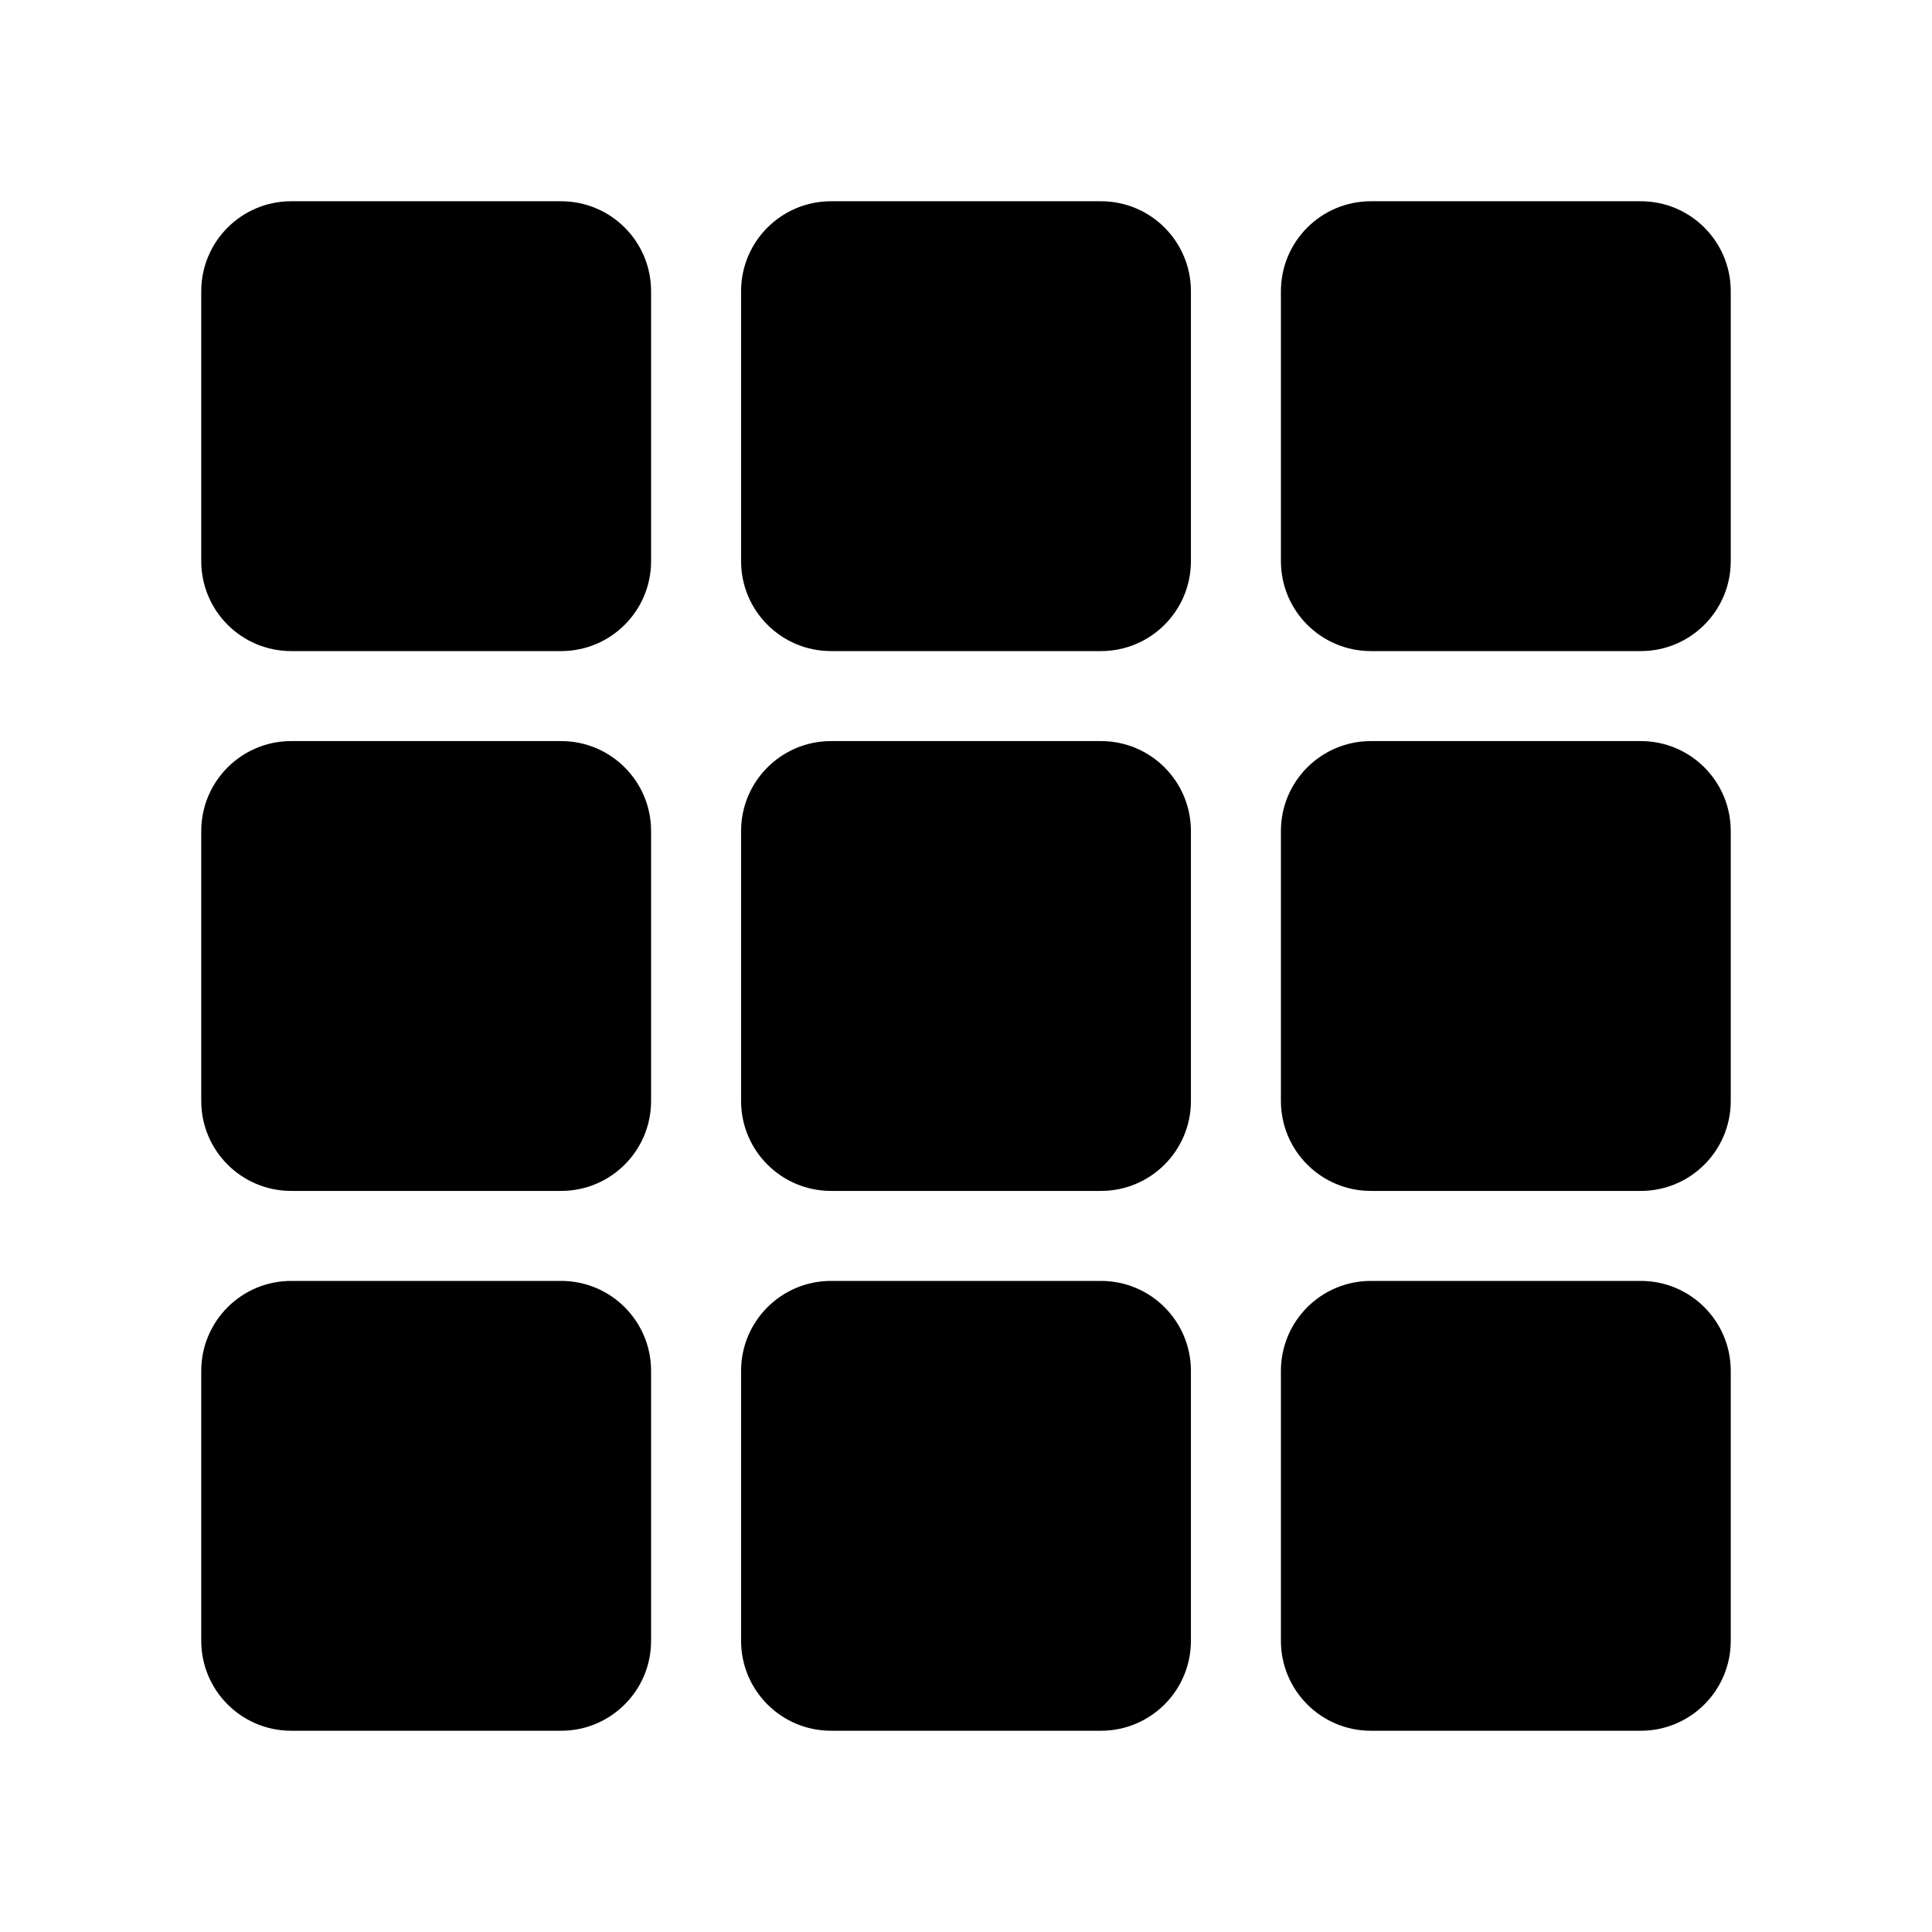
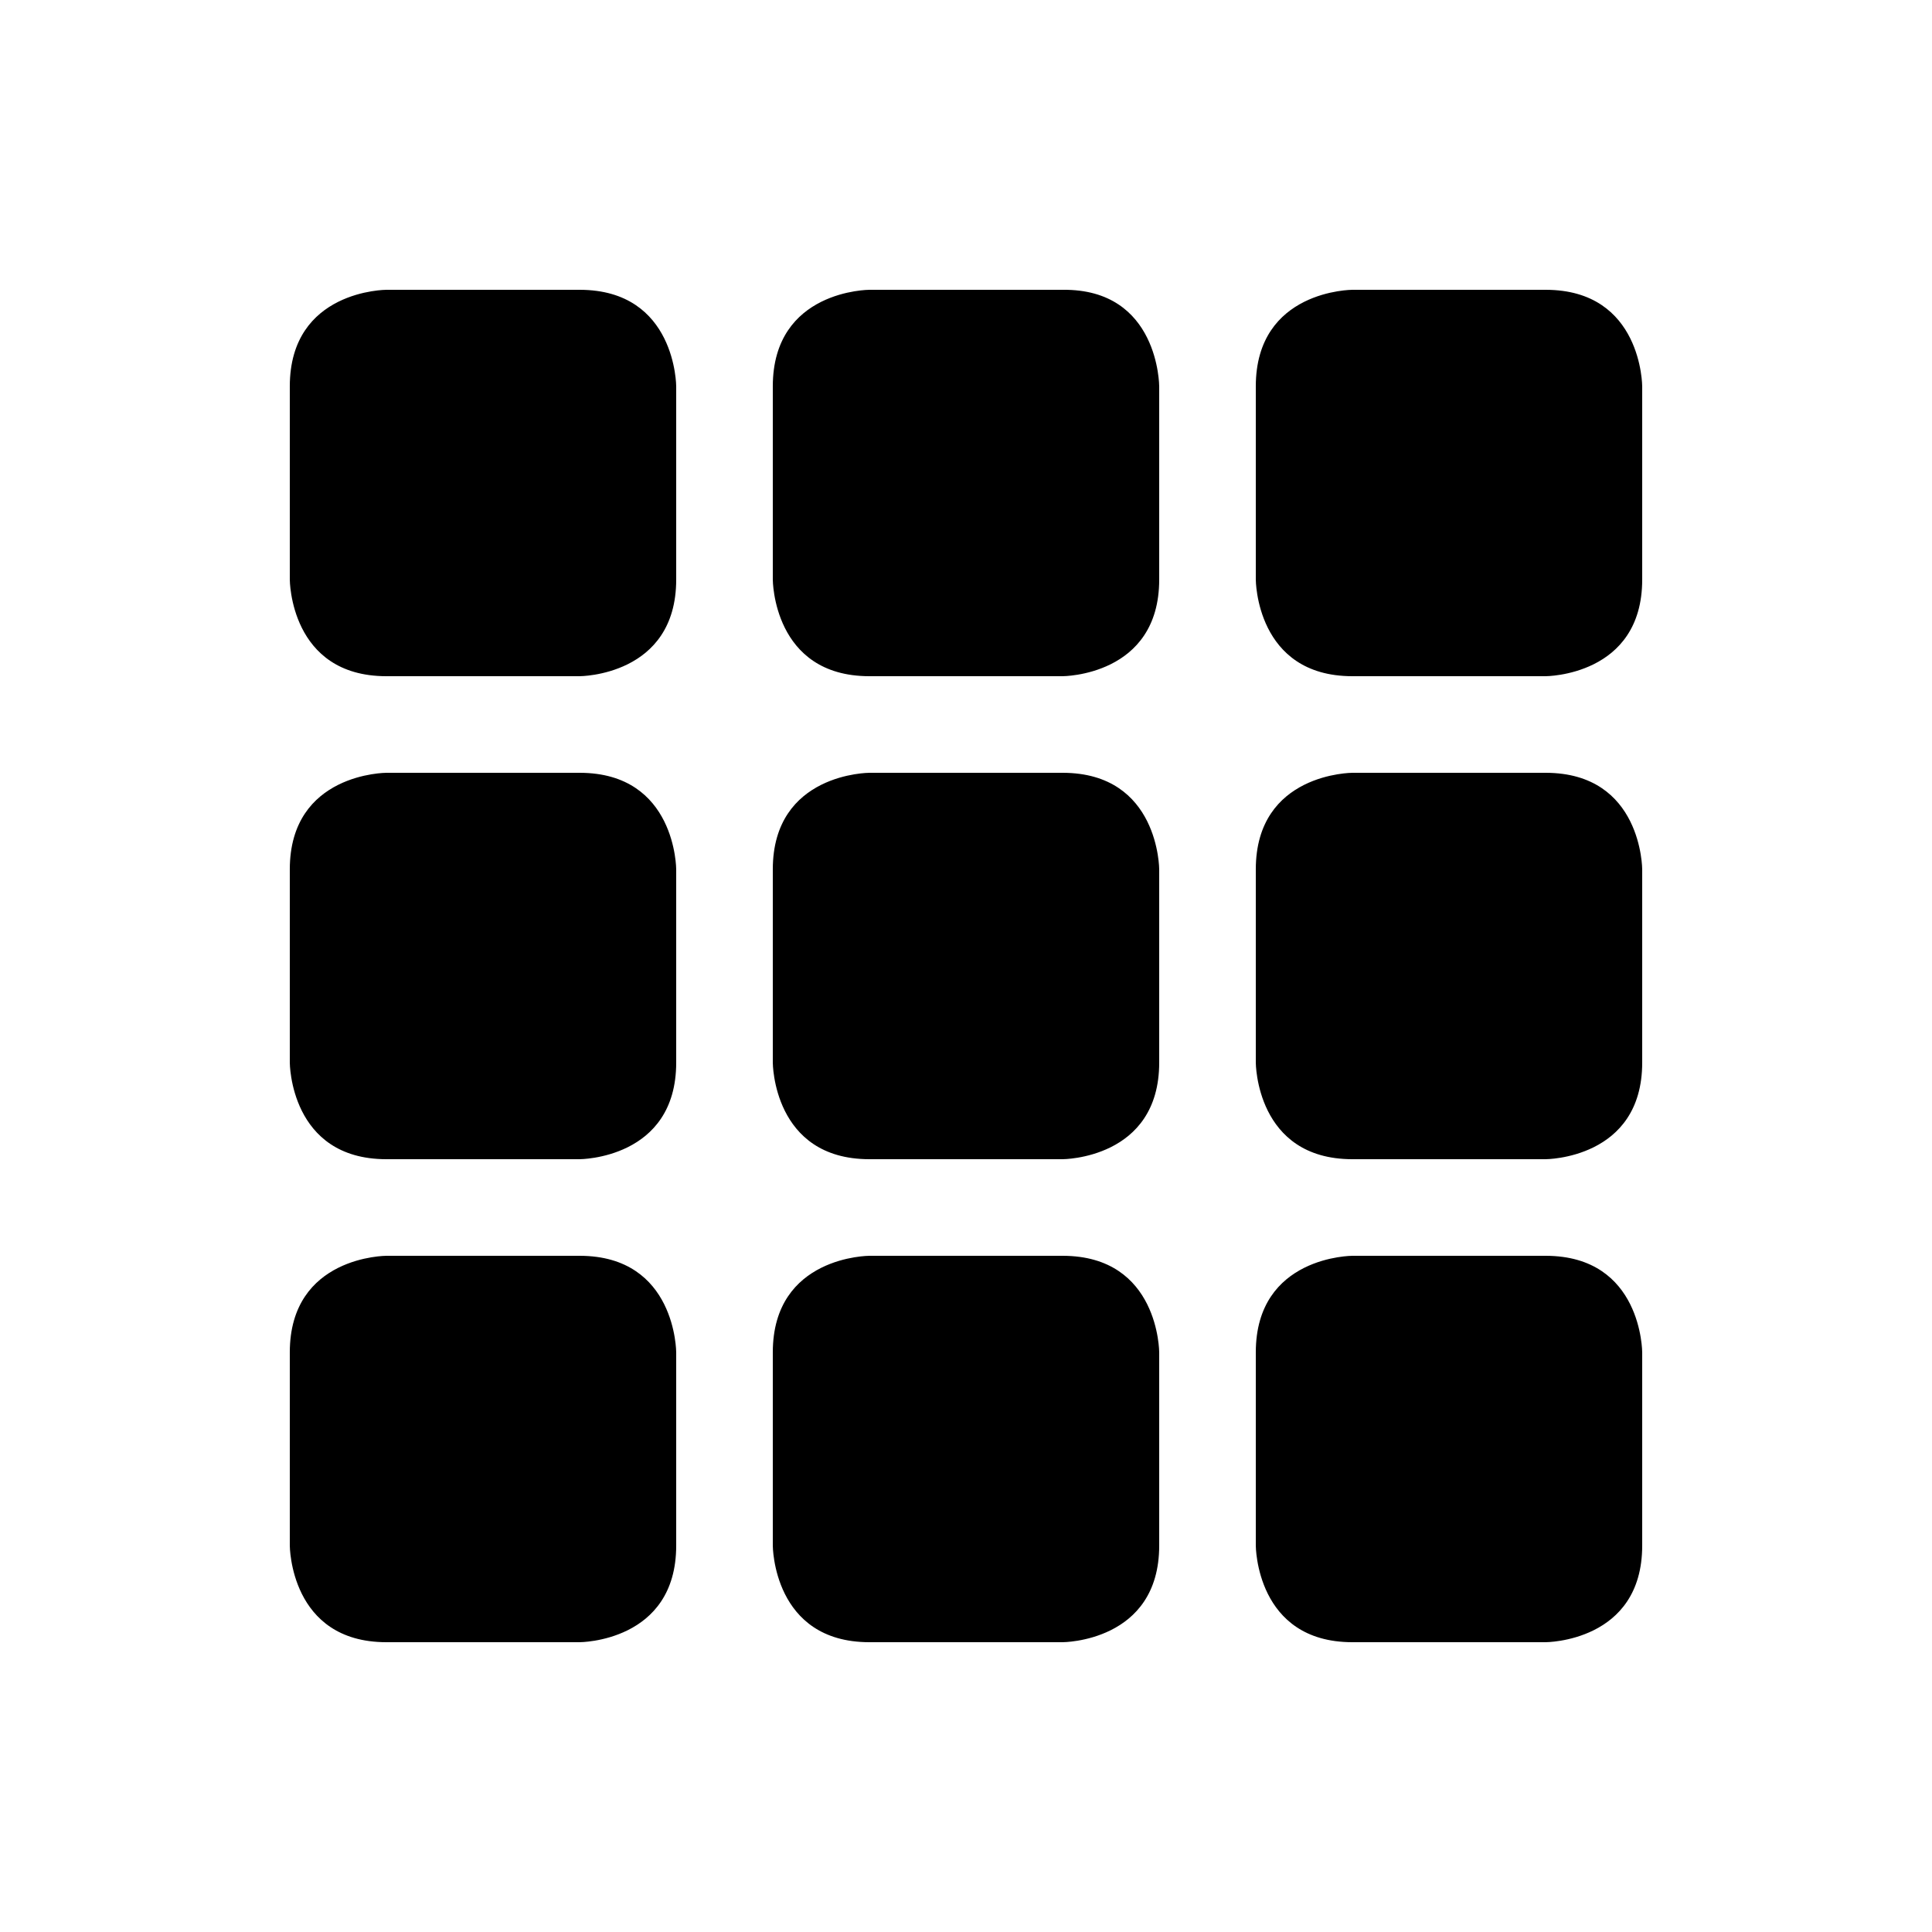
- <svg xmlns="http://www.w3.org/2000/svg" xml:space="preserve" viewBox="0 0 48 48" height="48" width="48" version="1.1">
-   <path style="fill:#000000" d="m7.235 5c-1.235 0-2.235 1-2.235 2.235v6.706c0 1.235 1 2.235 2.235 2.235h6.706c1.235 0 2.235-1 2.235-2.235v-6.706c0-1.235-1-2.235-2.235-2.235h-6.706zm13.412 0c-1.235 0-2.235 1-2.235 2.235v6.706c0 1.235 1 2.235 2.235 2.235h6.706c1.235 0 2.235-1 2.235-2.235v-6.706c0-1.235-1-2.235-2.235-2.235h-6.706zm13.412 0c-1.235 0-2.235 1-2.235 2.235v6.706c0 1.235 1 2.235 2.235 2.235h6.706c1.235 0 2.235-1 2.235-2.235v-6.706c0-1.235-1-2.235-2.235-2.235h-6.706zm-26.824 13.412c-1.235 0-2.235 1-2.235 2.235v6.706c0 1.235 1 2.235 2.235 2.235h6.706c1.235 0 2.235-1 2.235-2.235v-6.706c0-1.235-1-2.235-2.235-2.235h-6.706zm13.412 0c-1.235 0-2.235 1-2.235 2.235v6.706c0 1.235 1 2.235 2.235 2.235h6.706c1.235 0 2.235-1 2.235-2.235v-6.706c0-1.235-1-2.235-2.235-2.235h-6.706zm13.412 0c-1.235 0-2.235 1-2.235 2.235v6.706c0 1.235 1 2.235 2.235 2.235h6.706c1.235 0 2.235-1 2.235-2.235v-6.706c0-1.235-1-2.235-2.235-2.235h-6.706zm-26.824 13.412c-1.235 0-2.235 1-2.235 2.235v6.706c0 1.235 1 2.235 2.235 2.235h6.706c1.235 0 2.235-1 2.235-2.235v-6.706c0-1.235-1-2.235-2.235-2.235h-6.706zm13.412 0c-1.235 0-2.235 1-2.235 2.235v6.706c0 1.235 1 2.235 2.235 2.235h6.706c1.235 0 2.235-1 2.235-2.235v-6.706c0-1.235-1-2.235-2.235-2.235h-6.706zm13.412 0c-1.235 0-2.235 1-2.235 2.235v6.706c0 1.235 1 2.235 2.235 2.235h6.706c1.235 0 2.235-1 2.235-2.235v-6.706c0-1.235-1-2.235-2.235-2.235h-6.706z" />
+ <svg xmlns="http://www.w3.org/2000/svg" width="50" height="50" version="1.1" viewBox="0 0 50 50">
+   <path d="m10 7.5s-2.5 0-2.5 2.5v5s0 2.5 2.5 2.5h5s2.5 0 2.5-2.5v-5s0-2.5-2.5-2.5h-5zm12.5 0s-2.5 0-2.5 2.5v5s0 2.5 2.5 2.5h5s2.5 0 2.5-2.5v-5s-1.78e-4 -2.53-2.5-2.5h-5zm12.5 0s-2.5 0-2.5 2.5v5s0 2.5 2.5 2.5h5s2.5 0 2.5-2.5v-5s0-2.5-2.5-2.5h-5zm-25 12.5s-2.5 0-2.5 2.5v5s0 2.5 2.5 2.5h5s2.5 0 2.5-2.5v-5s0-2.5-2.5-2.5h-5zm12.5 0s-2.5 0-2.5 2.5v5s0 2.5 2.5 2.5h5s2.5 0 2.5-2.5v-5s0-2.5-2.5-2.5h-5zm12.5 0s-2.5 0-2.5 2.5v5s0 2.5 2.5 2.5h5s2.5 0 2.5-2.5v-5s0-2.5-2.5-2.5h-5zm-25 12.5s-2.5 0-2.5 2.5v5s0 2.5 2.5 2.5h5s2.5 0 2.5-2.5v-5s0-2.5-2.5-2.5h-5zm12.5 0s-2.5 0-2.5 2.5v5s0 2.5 2.5 2.5h5s2.5 0 2.5-2.5v-5s0-2.5-2.5-2.5h-5zm12.5 0s-2.5 0-2.5 2.5v5s0 2.5 2.5 2.5h5s2.5 0 2.5-2.5v-5s0-2.5-2.5-2.5h-5z" />
</svg>
